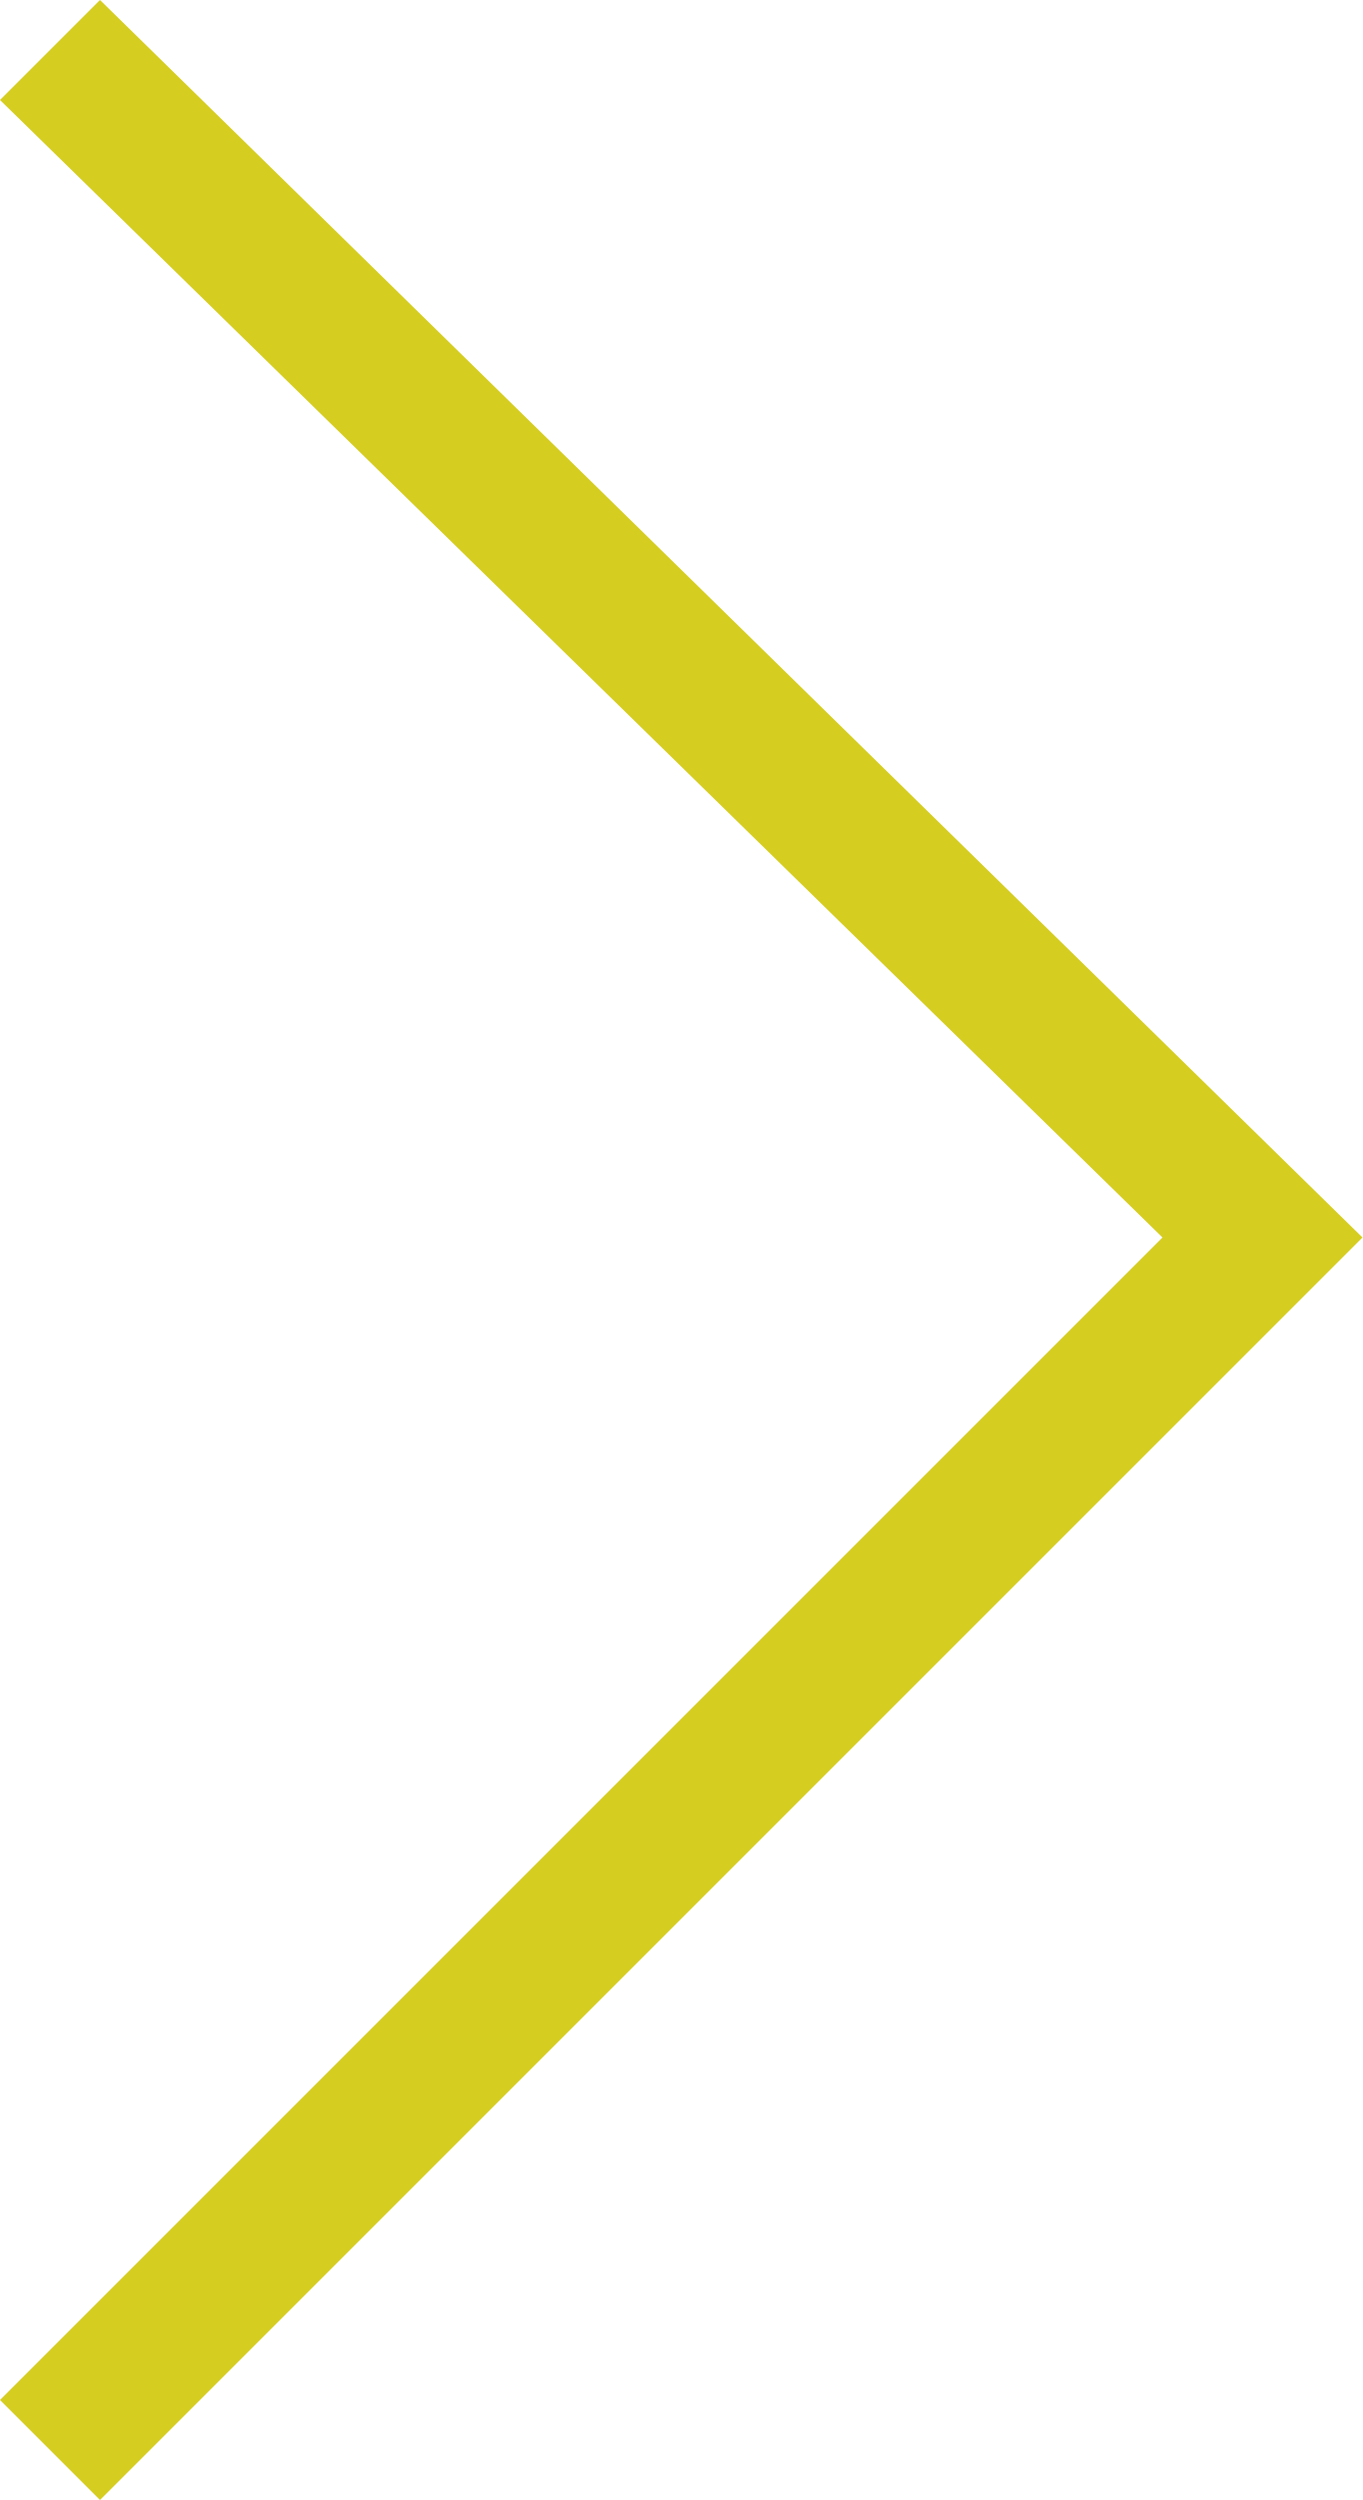
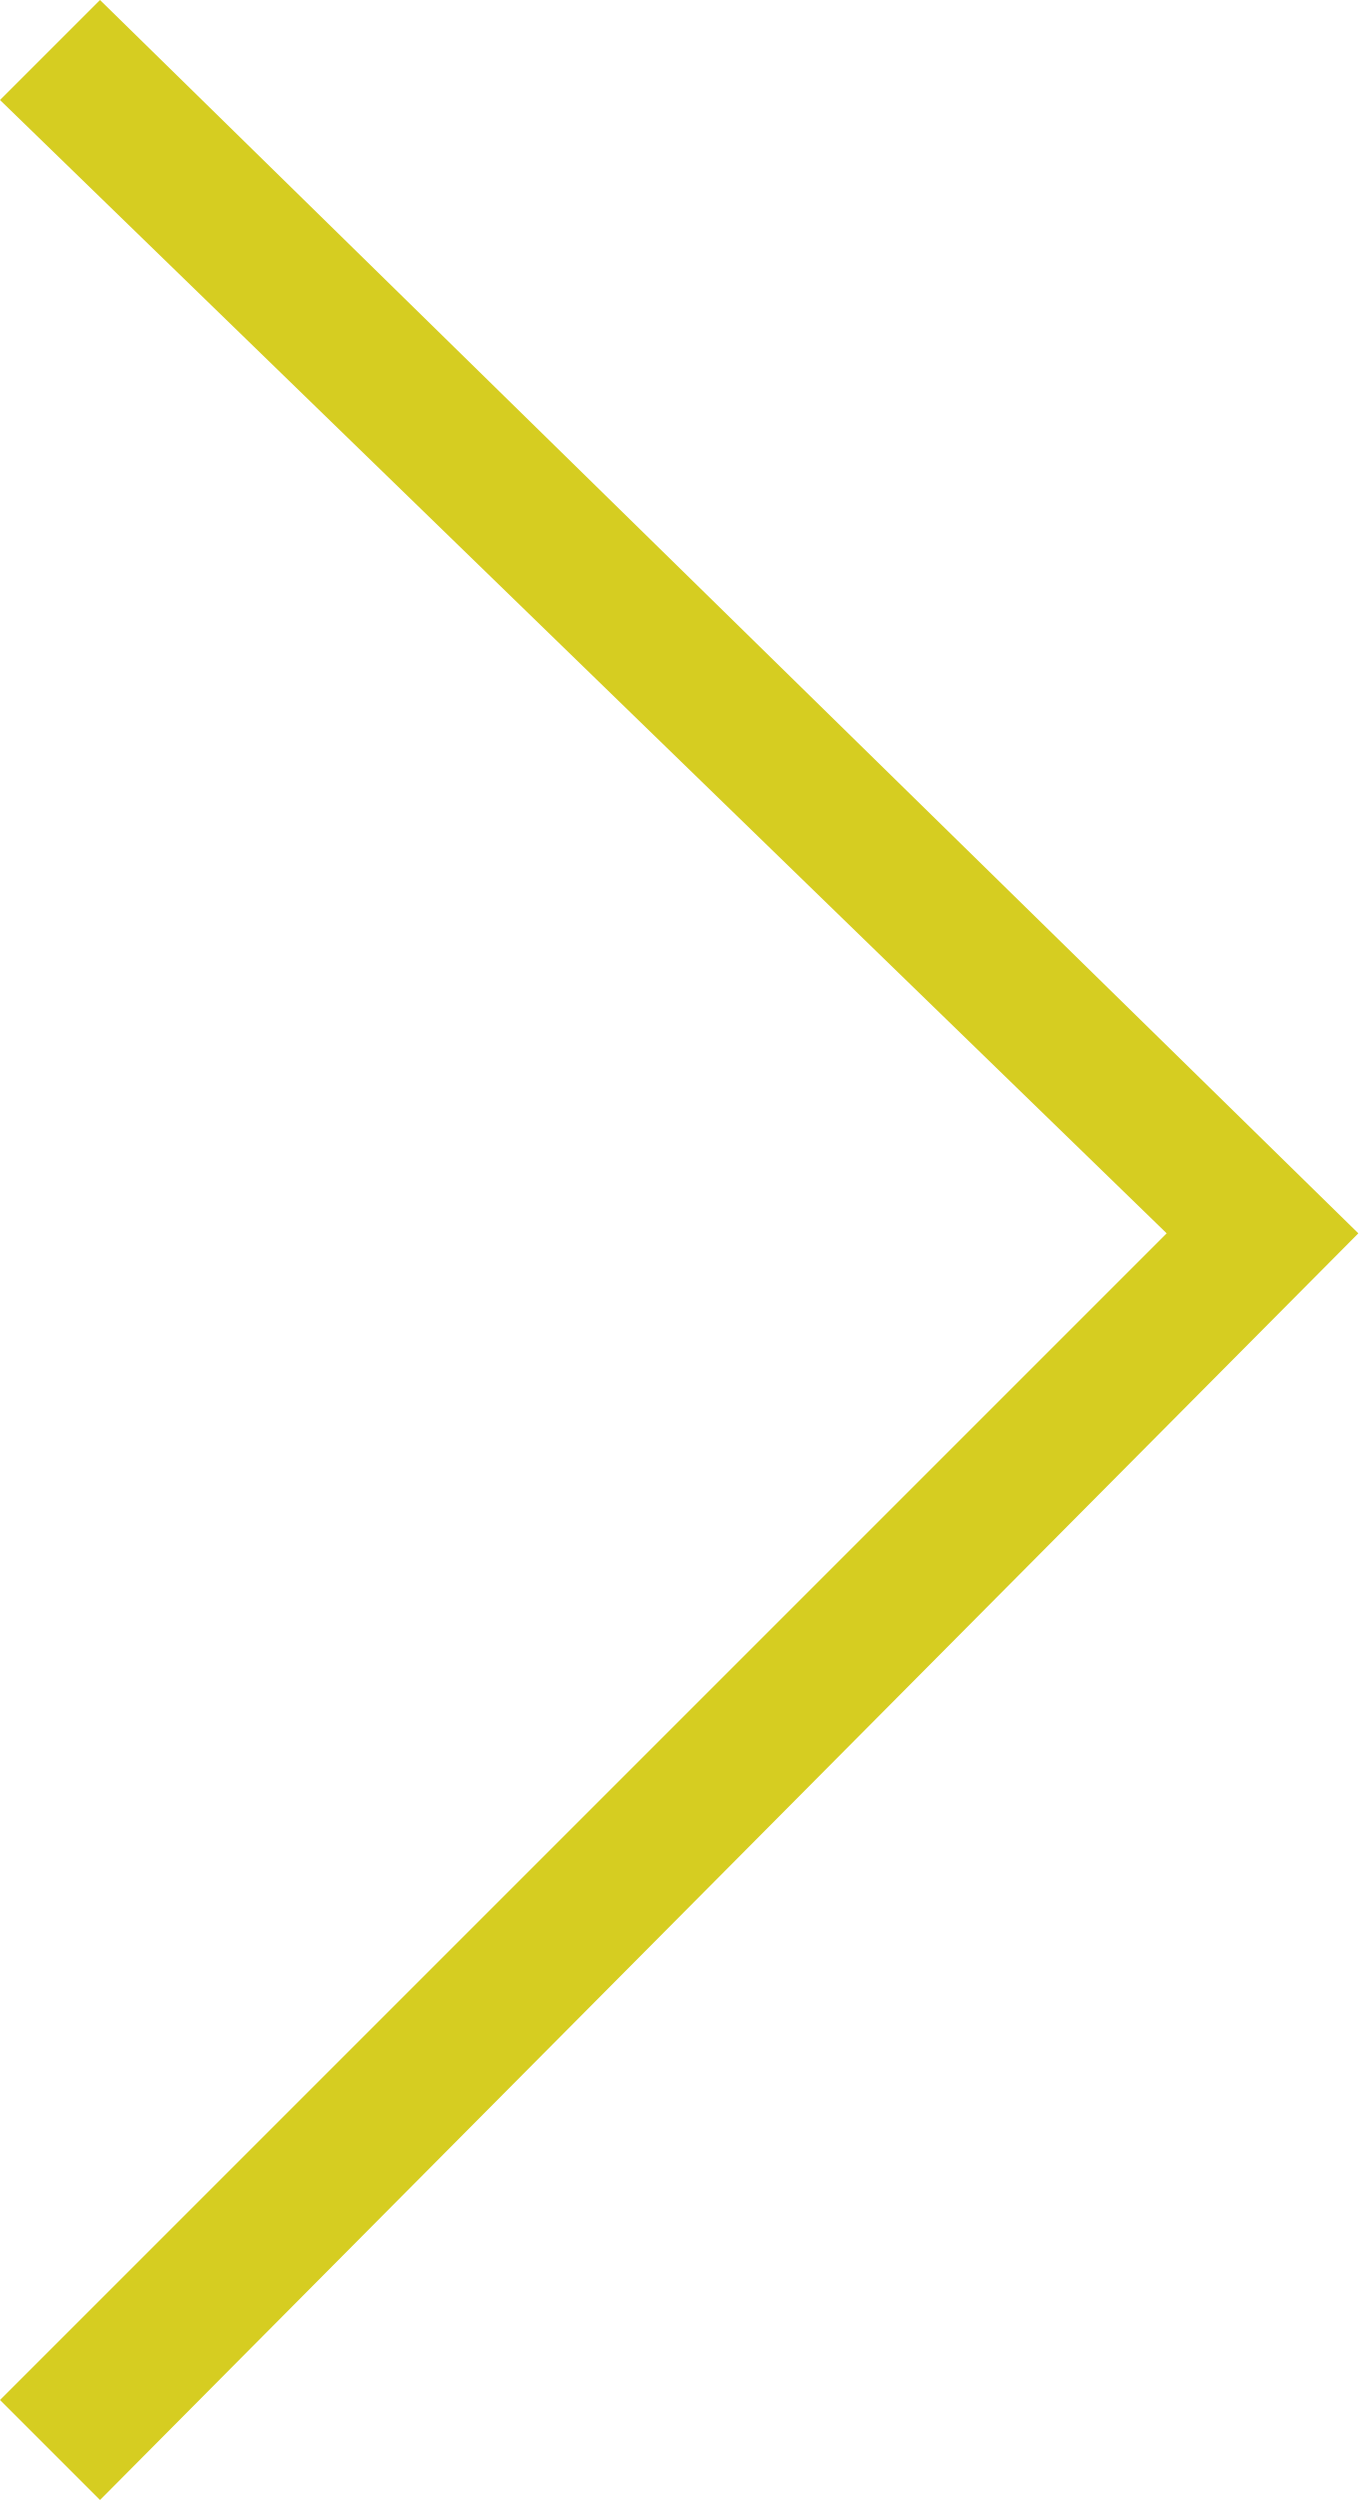
- <svg xmlns="http://www.w3.org/2000/svg" version="1.1" id="Layer_1" x="0px" y="0px" width="10.9px" height="20px" viewBox="0 0 10.9 20" style="enable-background:new 0 0 10.9 20;" xml:space="preserve">
+ <svg xmlns="http://www.w3.org/2000/svg" version="1.1" id="Layer_1" x="0px" y="0px" width="16.3px" height="30px" viewBox="0 0 16.3 30" style="enable-background:new 0 0 16.3 30;" xml:space="preserve">
  <style type="text/css">
	.st0{fill:#D6CD21;}
</style>
-   <polygon class="st0" points="0.8,0 10.9,9.9 0.8,20 0,19.2 9.3,9.9 0,0.8 " />
+   <polygon class="st0" points="1.2,0 16.3,14.8 1.2,30 0,28.8 14,14.8 0,1.2 " />
</svg>
